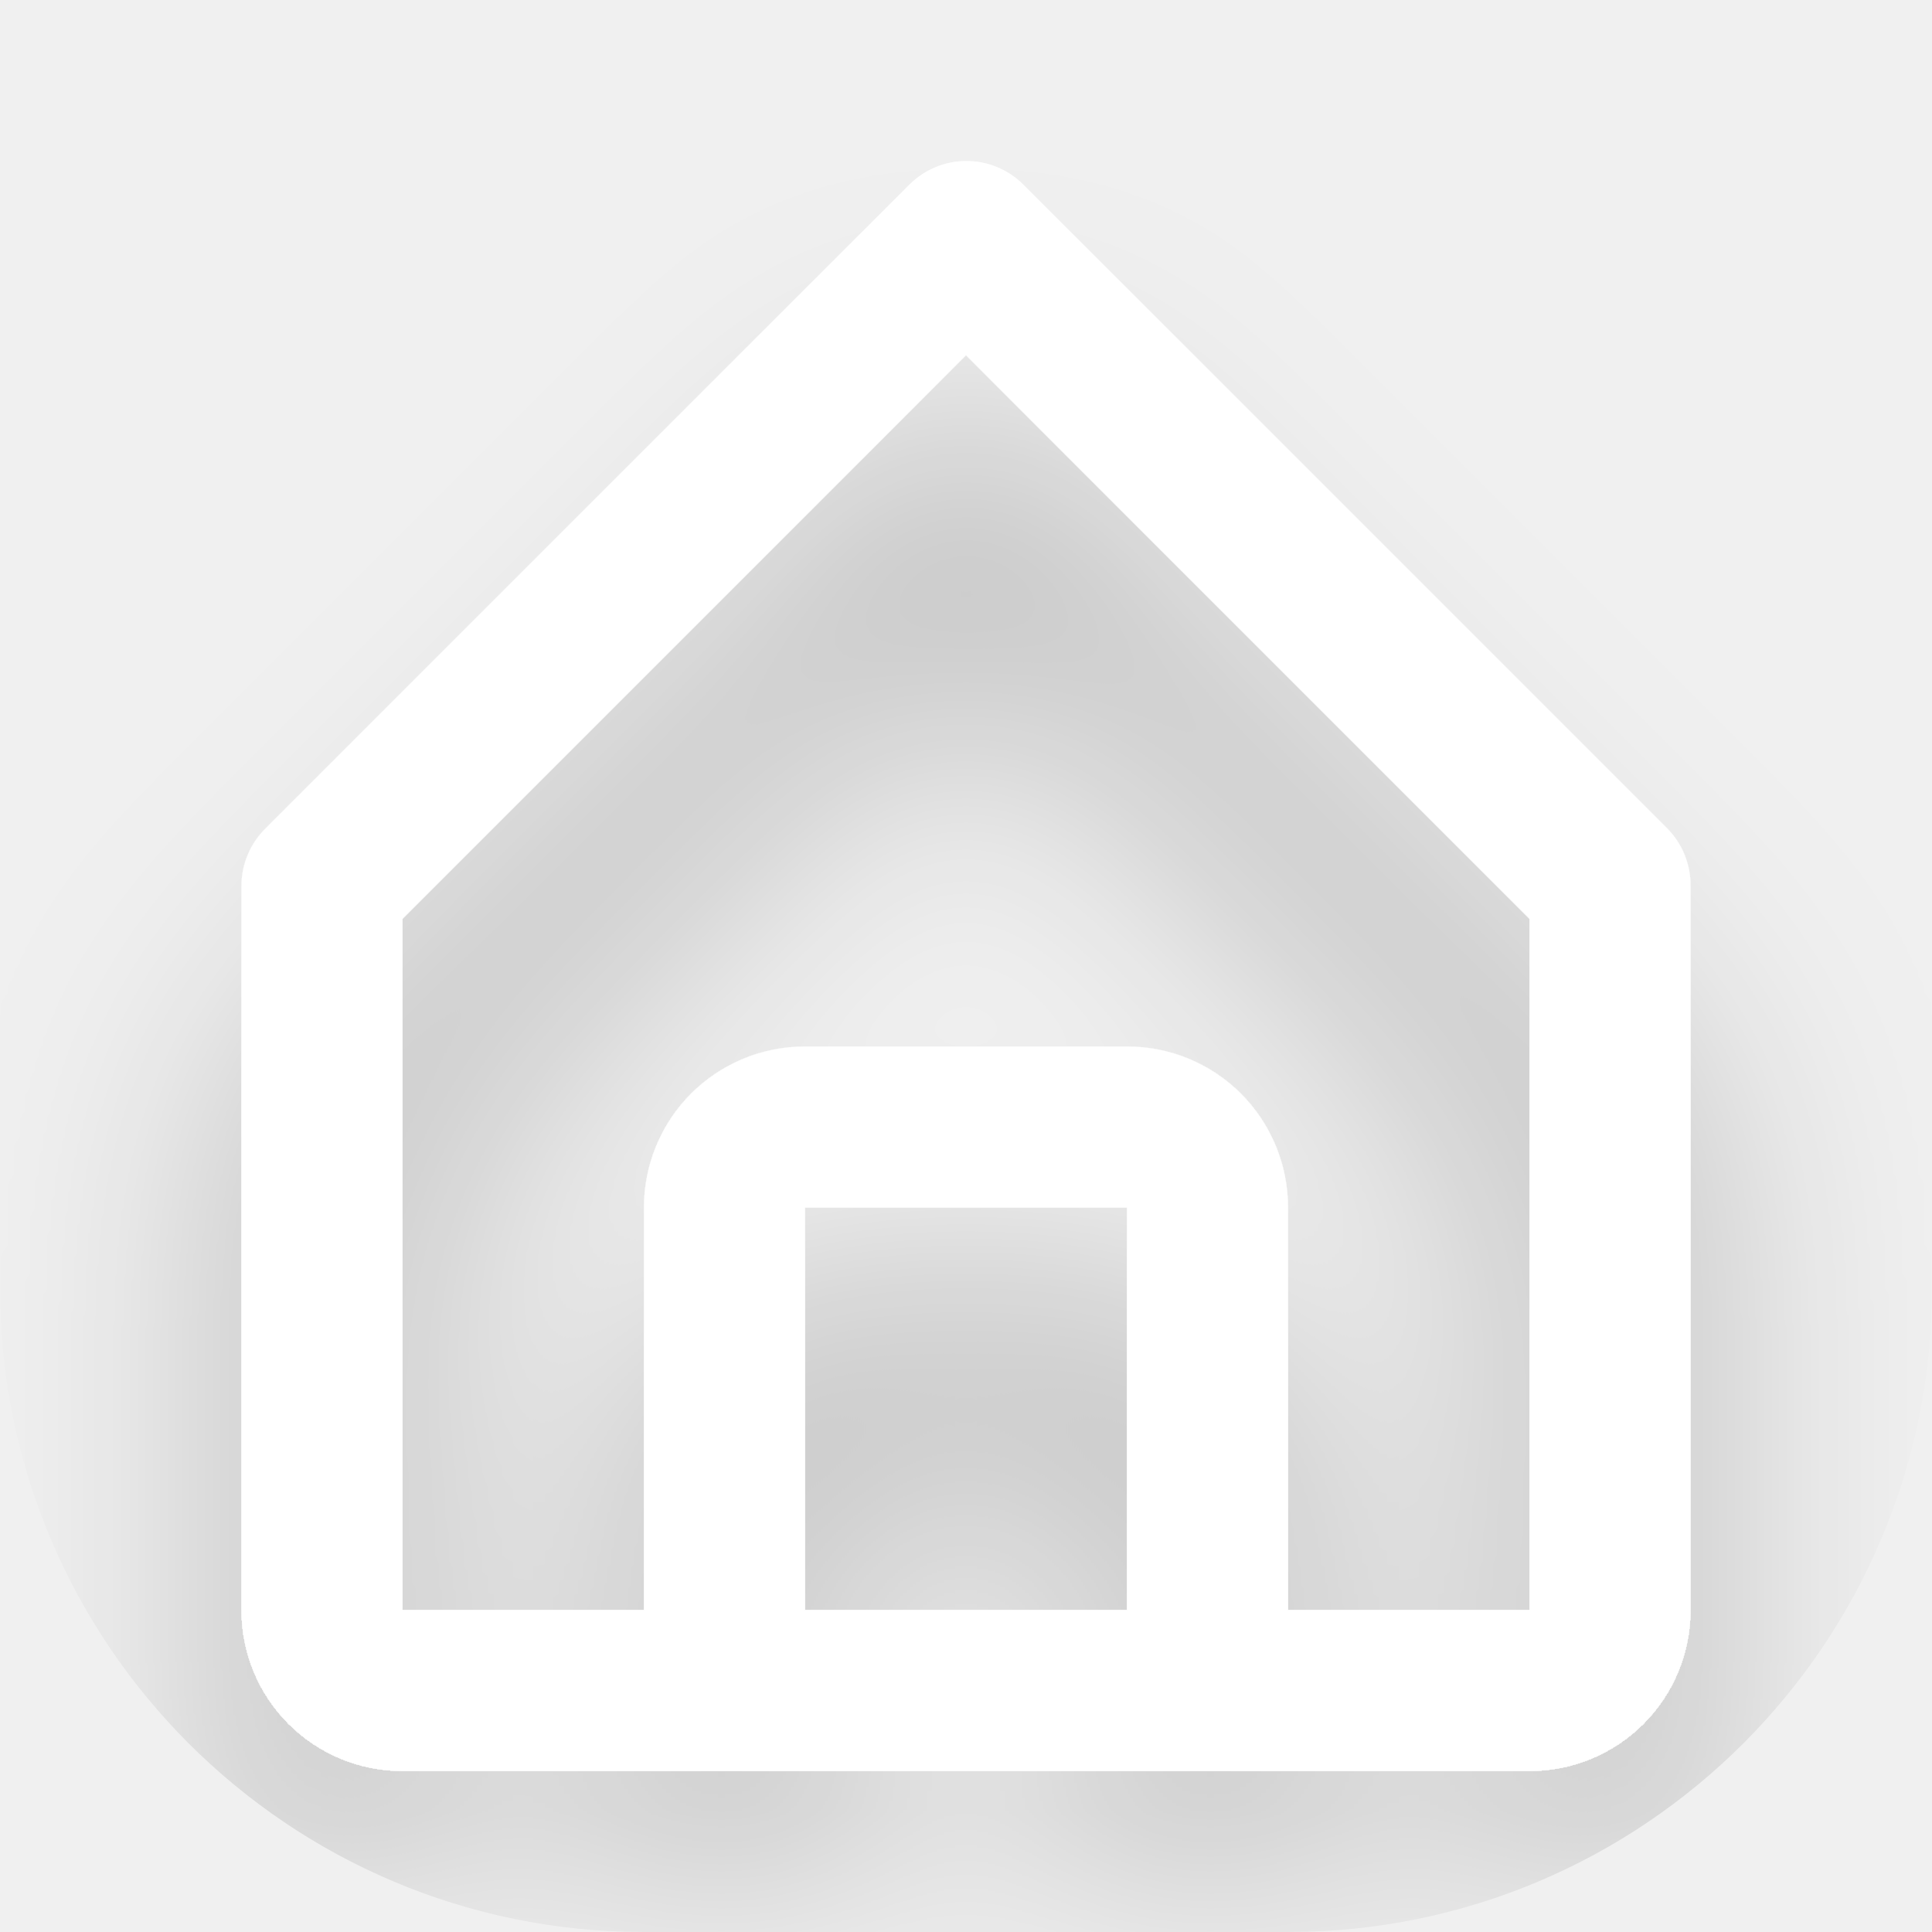
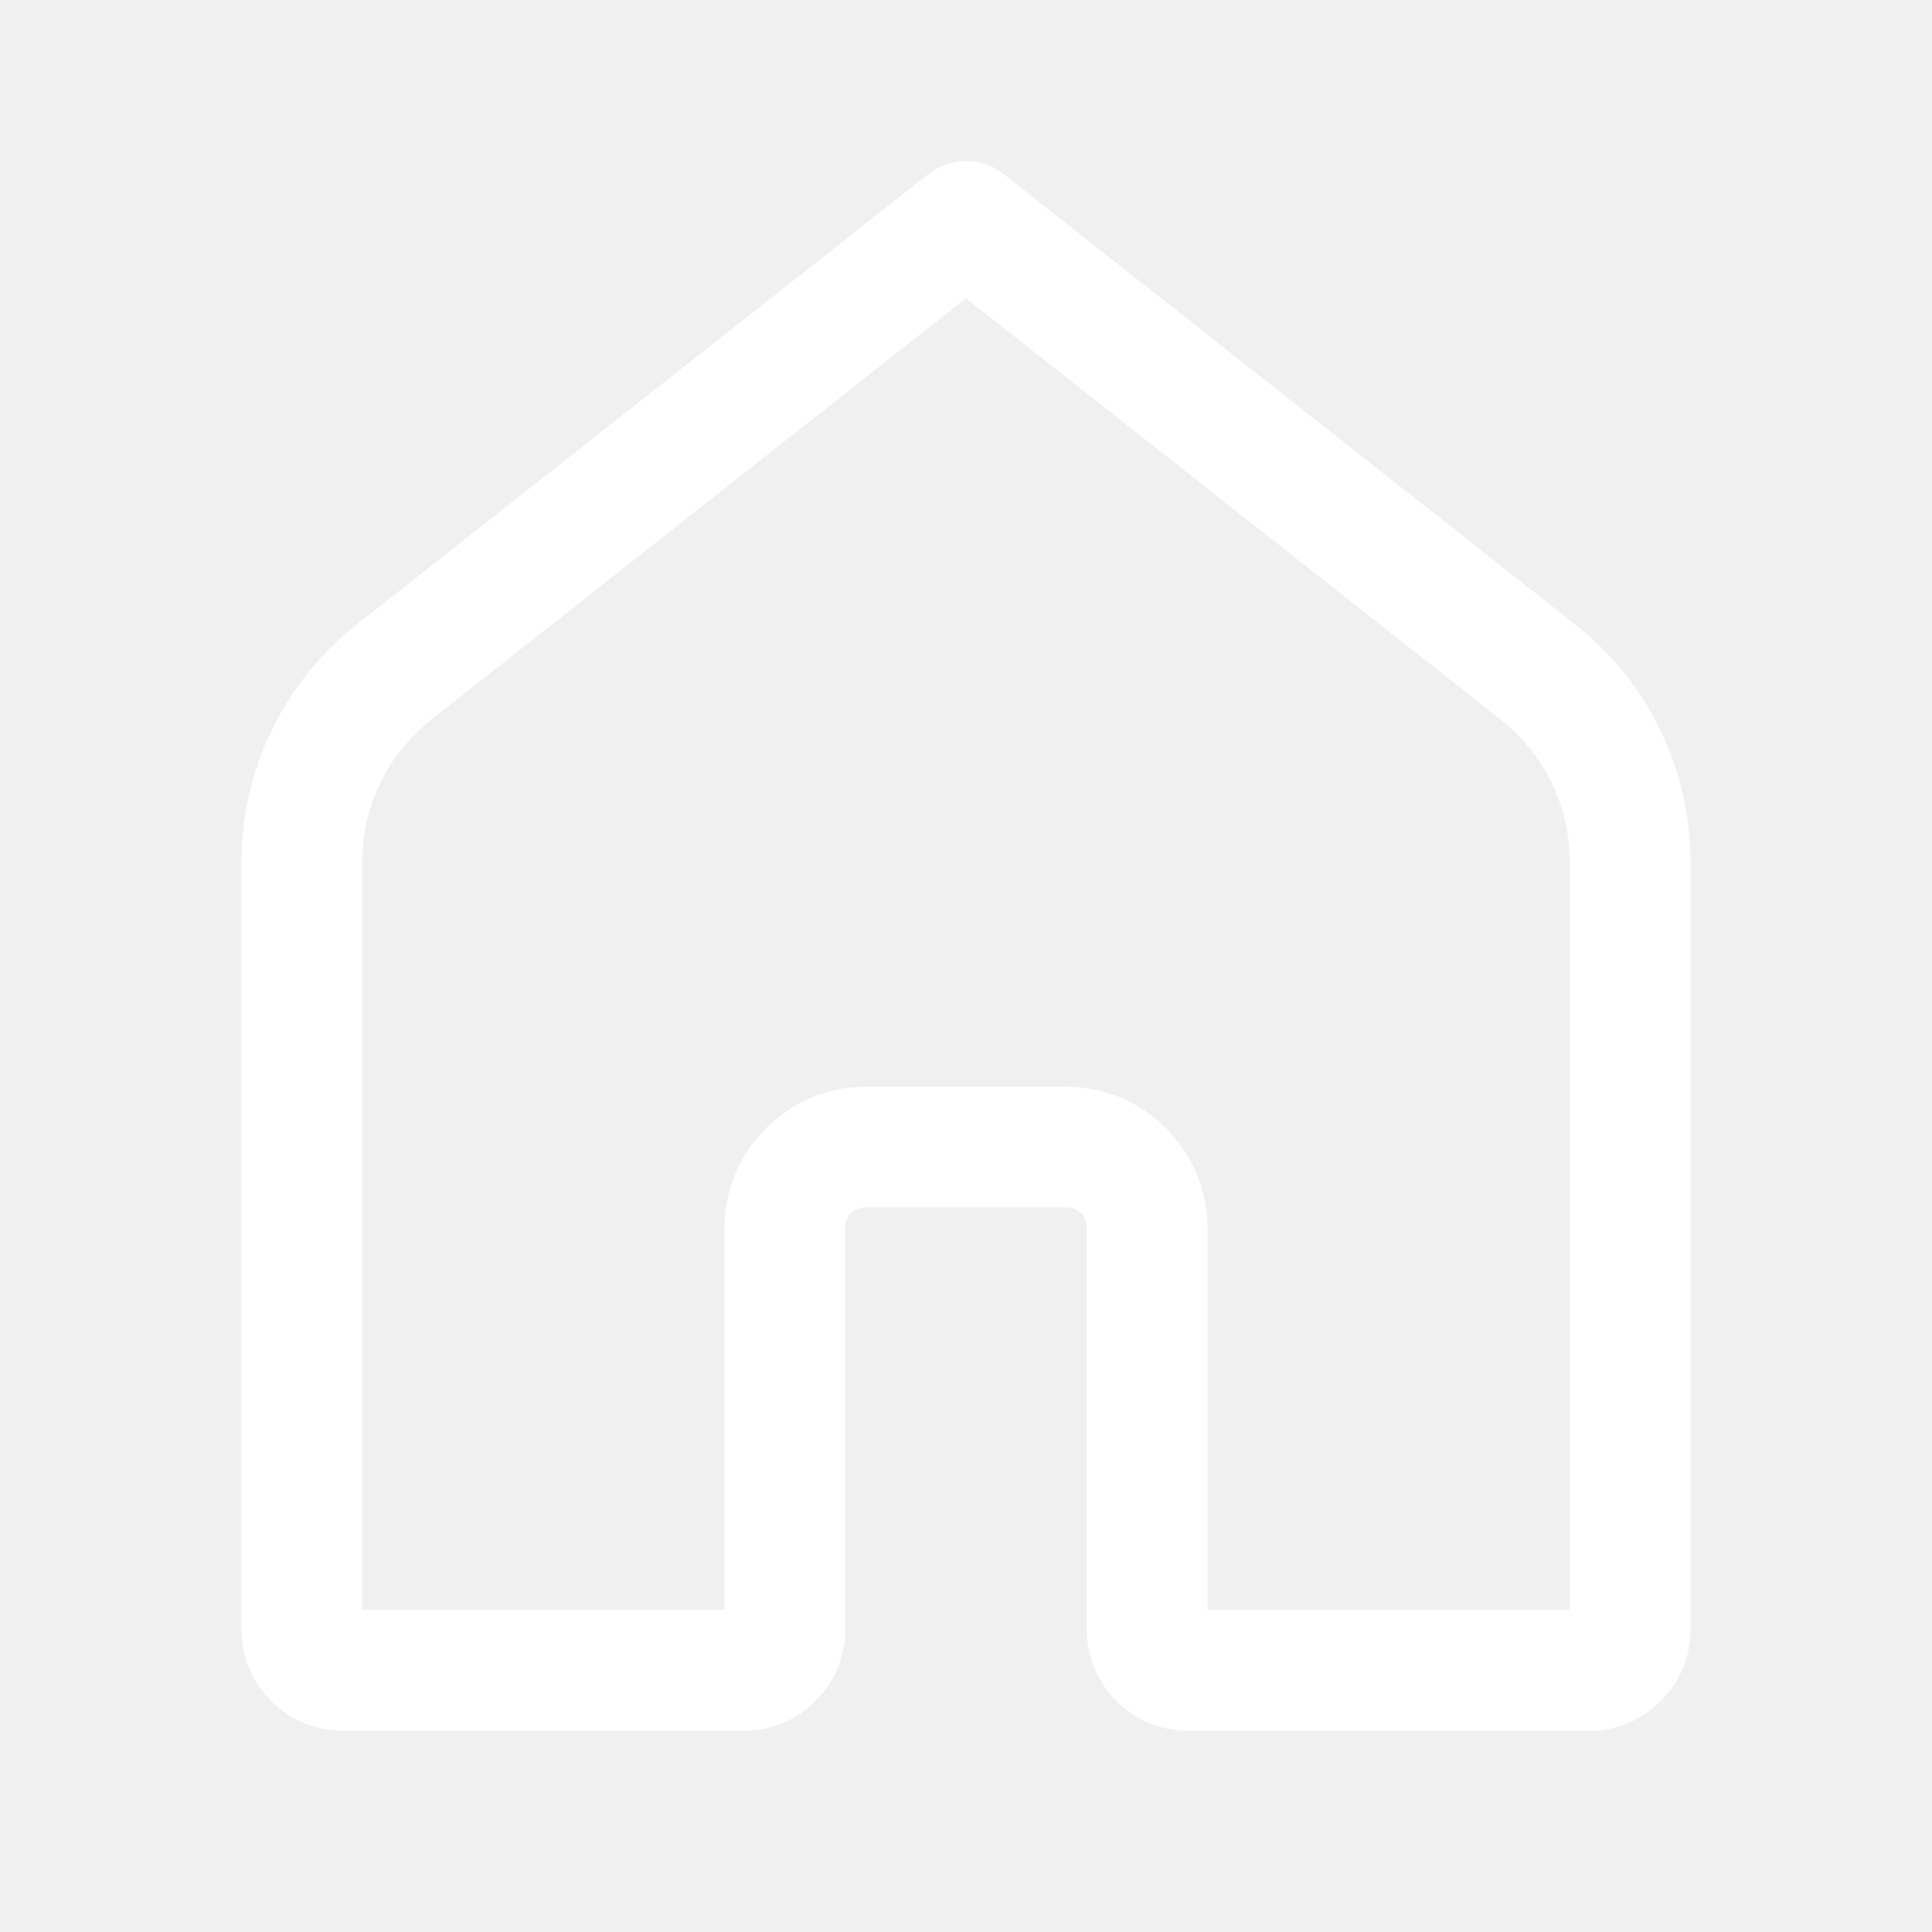
- <svg xmlns="http://www.w3.org/2000/svg" width="30" height="30" viewBox="0 0 30 30" fill="none">
-   <g clip-path="url(#clip0_105_187)">
-     <g filter="url(#filter0_d_105_187)">
-       <path d="M6.25 27.5H23.75C24.413 27.5 25.049 27.237 25.518 26.768C25.987 26.299 26.25 25.663 26.25 25V13.75C26.251 13.585 26.219 13.422 26.157 13.27C26.095 13.118 26.003 12.979 25.887 12.863L15.887 2.863C15.653 2.63 15.336 2.499 15.006 2.499C14.676 2.499 14.359 2.63 14.125 2.863L4.125 12.863C4.007 12.978 3.913 13.116 3.849 13.269C3.784 13.421 3.751 13.585 3.75 13.75V25C3.75 25.663 4.013 26.299 4.482 26.768C4.951 27.237 5.587 27.5 6.25 27.5ZM12.5 25V18.75H17.5V25H12.5ZM6.25 14.262L15 5.513L23.75 14.262V25H20V18.75C20 18.087 19.737 17.451 19.268 16.982C18.799 16.513 18.163 16.25 17.5 16.25H12.5C11.837 16.25 11.201 16.513 10.732 16.982C10.263 17.451 10 18.087 10 18.75V25H6.25V14.262Z" fill="white" />
-     </g>
-   </g>
-   <defs>
-     <filter id="filter0_d_105_187" x="-0.25" y="2.499" width="30.5" height="33.001" filterUnits="userSpaceOnUse" color-interpolation-filters="sRGB">
-       <feFlood flood-opacity="0" result="BackgroundImageFix" />
-       <feColorMatrix in="SourceAlpha" type="matrix" values="0 0 0 0 0 0 0 0 0 0 0 0 0 0 0 0 0 0 127 0" result="hardAlpha" />
-       <feOffset dy="4" />
-       <feGaussianBlur stdDeviation="2" />
-       <feComposite in2="hardAlpha" operator="out" />
-       <feColorMatrix type="matrix" values="0 0 0 0 0 0 0 0 0 0 0 0 0 0 0 0 0 0 0.25 0" />
-       <feBlend mode="normal" in2="BackgroundImageFix" result="effect1_dropShadow_105_187" />
-       <feBlend mode="normal" in="SourceGraphic" in2="effect1_dropShadow_105_187" result="shape" />
-     </filter>
-     <clipPath id="clip0_105_187">
-       <rect width="30" height="30" rx="10" fill="white" />
-     </clipPath>
-   </defs>
+ <svg xmlns="http://www.w3.org/2000/svg" fill="#ffffff" viewBox="0 0 48 48" width="48px" height="48px">
+   <path d="M 23.951 4 A 1.5 1.5 0 0 0 23.072 4.322 L 8.859 15.52 C 7.055 16.941 6 19.114 6 21.41 L 6 40.5 C 6 41.864 7.136 43 8.5 43 L 18.5 43 C 19.864 43 21 41.864 21 40.5 L 21 30.5 C 21 30.205 21.205 30 21.5 30 L 26.5 30 C 26.795 30 27 30.205 27 30.5 L 27 40.5 C 27 41.864 28.136 43 29.5 43 L 39.5 43 C 40.864 43 42 41.864 42 40.5 L 42 21.41 C 42 19.114 40.945 16.941 39.141 15.52 L 24.928 4.322 A 1.5 1.5 0 0 0 23.951 4 z M 24 7.41 L 37.285 17.877 C 38.369 18.731 39 20.031 39 21.41 L 39 40 L 30 40 L 30 30.5 C 30 28.585 28.415 27 26.5 27 L 21.5 27 C 19.585 27 18 28.585 18 30.5 L 18 40 L 9 40 L 9 21.41 C 9 20.031 9.631 18.731 10.715 17.877 L 24 7.41 z" />
</svg>
